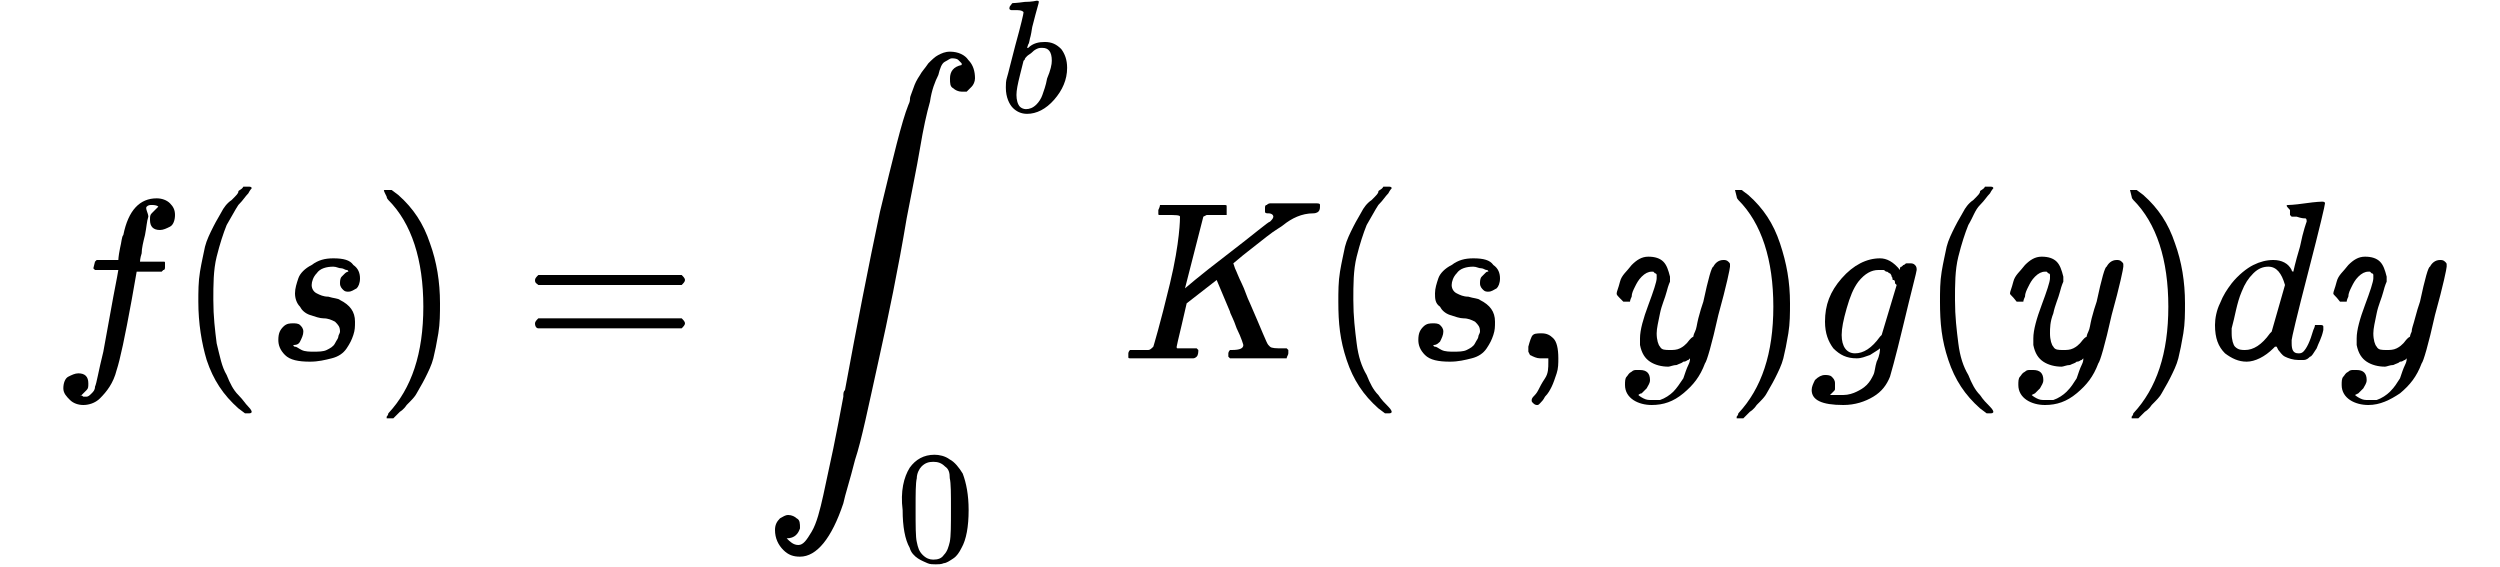
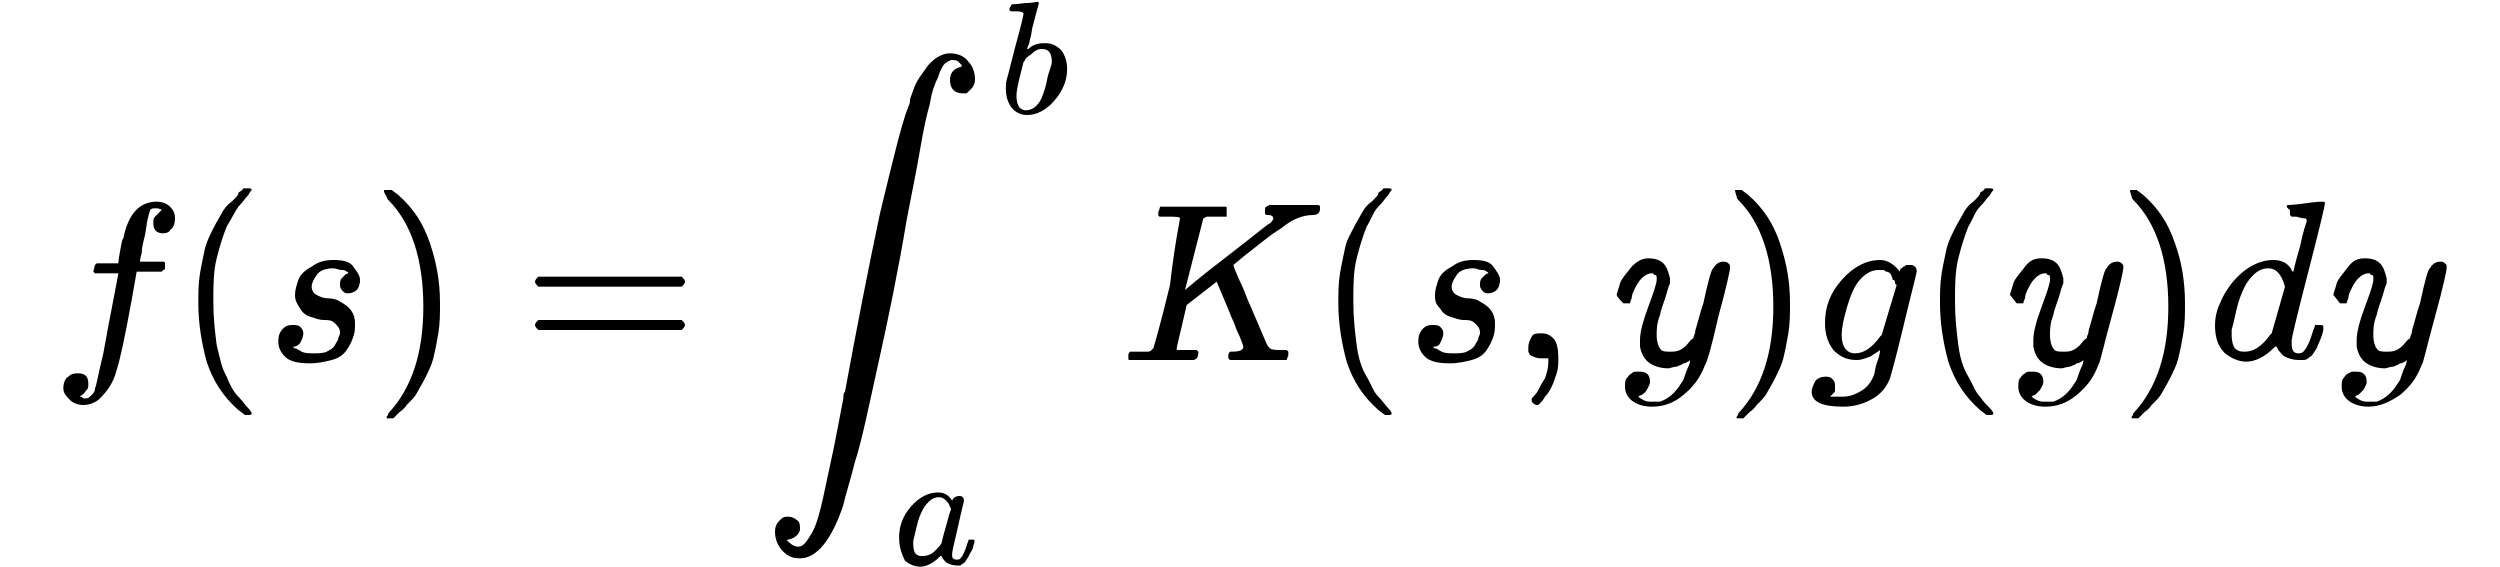
- <svg xmlns="http://www.w3.org/2000/svg" focusable="false" width="300px" version="1.1" viewBox="0 0 150 34">
+ <svg xmlns="http://www.w3.org/2000/svg" enable-background="new 0 0 150 34" focusable="false" version="1.1" viewBox="0 0 150 34" xml:space="preserve">
  <g transform="scale(1,-1)">
-     <path d="m4.8-23.7c0.1 0 0.2-0.1 0.2-0.1h0.2c0.1 0 0.2 0.1 0.3 0.2s0.2 0.2 0.2 0.4c0.1 0.2 0.2 0.9 0.5 2.1l0.6 3.3c0.2 1 0.3 1.6 0.3 1.6h-0.7-0.7l-0.1 0.1 0.1 0.4 0.1 0.1s0.3 0 0.6 0h0.7s0 0.2 0.1 0.7c0.1 0.4 0.1 0.7 0.2 0.8 0.3 1.5 1 2.2 2 2.2 0.3 0 0.6-0.1 0.8-0.3s0.3-0.4 0.3-0.7-0.1-0.6-0.3-0.7-0.4-0.2-0.6-0.2c-0.4 0-0.6 0.2-0.6 0.6 0 0.2 0 0.3 0.1 0.4l0.4 0.4c-0.1 0.1-0.3 0.1-0.4 0.1s-0.2 0-0.3-0.1 0.1-0.4 0.1-0.6c-0.1-0.3-0.1-0.6-0.2-1.1-0.1-0.4-0.2-0.8-0.2-1.1-0.1-0.3-0.1-0.5-0.1-0.5h0.7 0.7c0.1 0 0.1 0 0.1-0.1v-0.2c0-0.1 0-0.2-0.1-0.2l-0.1-0.1s-0.3 0-0.7 0h-0.8l-0.3-1.7c-0.4-2.2-0.7-3.6-0.9-4.2-0.2-0.8-0.6-1.3-1-1.7-0.3-0.3-0.7-0.4-1-0.4s-0.6 0.1-0.8 0.3-0.4 0.4-0.4 0.7 0.1 0.6 0.3 0.7 0.4 0.2 0.6 0.2c0.4 0 0.6-0.2 0.6-0.6 0-0.2 0-0.3-0.1-0.4l-0.3-0.3h-0.1z" />
+     <path d="m4.8-23.8c0.1 0 0.2-0.1 0.2-0.1h0.2c0.1 0 0.2 0.1 0.3 0.2s0.2 0.2 0.2 0.4c0.1 0.2 0.2 0.9 0.5 2.1 0.2 1.1 0.4 2.2 0.6 3.2s0.3 1.6 0.3 1.6h-0.7-0.7l-0.1 0.1 0.1 0.4 0.1 0.1h0.6 0.7s0 0.2 0.1 0.7 0.1 0.7 0.2 0.8c0.3 1.5 1 2.2 2 2.2 0.3 0 0.6-0.1 0.8-0.3s0.3-0.4 0.3-0.7-0.1-0.6-0.3-0.7c0-0.1-0.2-0.2-0.4-0.2-0.4 0-0.6 0.2-0.6 0.6 0 0.2 0 0.3 0.1 0.4l0.4 0.4c-0.1 0.1-0.3 0.1-0.4 0.1s-0.2 0-0.3-0.1c0-0.1-0.1-0.3-0.1-0.4-0.1-0.3-0.1-0.6-0.2-1.1-0.1-0.4-0.2-0.8-0.2-1.1-0.1-0.3-0.1-0.5-0.1-0.5s0.2 0 0.7 0h0.7s0.1 0 0.1-0.1v-0.2c0-0.1 0-0.2-0.1-0.2l-0.1-0.1s-0.3 0-0.7 0h-0.8l-0.3-1.7c-0.4-2.2-0.7-3.6-0.9-4.2-0.2-0.8-0.6-1.3-1-1.7-0.3-0.3-0.7-0.4-1-0.4s-0.6 0.1-0.8 0.3-0.4 0.4-0.4 0.7 0.1 0.6 0.3 0.7c0.2 0.2 0.4 0.2 0.6 0.2 0.4 0 0.6-0.2 0.6-0.6 0-0.2 0-0.3-0.1-0.4s-0.2-0.3-0.3-0.3l-0.1-0.1z" />
    <g transform="translate(550)">
-       <path d="m-538.1-18.1c0 0.6 0 1.2 0.1 1.8s0.2 1 0.3 1.5c0.1 0.4 0.3 0.8 0.5 1.2s0.4 0.7 0.5 0.9 0.3 0.5 0.6 0.7c0.3 0.3 0.4 0.4 0.4 0.5s0.2 0.1 0.3 0.3h0.3c0.1 0 0.2 0 0.2-0.1 0 0-0.1-0.1-0.2-0.3-0.2-0.2-0.3-0.4-0.6-0.7-0.2-0.3-0.4-0.7-0.7-1.2-0.2-0.5-0.4-1.1-0.6-1.9s-0.2-1.7-0.2-2.6c0-1 0.1-1.8 0.2-2.6 0.2-0.8 0.3-1.4 0.6-1.9 0.2-0.5 0.4-0.9 0.7-1.2s0.4-0.5 0.6-0.7 0.2-0.3 0.2-0.3c0-0.1-0.1-0.1-0.2-0.1h-0.2l-0.4 0.3c-0.9 0.8-1.5 1.7-1.9 2.9-0.3 1-0.5 2.2-0.5 3.5z" />
+       <path d="m-538.1-18.2c0 0.6 0 1.2 0.1 1.8s0.2 1 0.3 1.5c0.1 0.4 0.3 0.8 0.5 1.2s0.4 0.7 0.5 0.9 0.3 0.5 0.6 0.7c0.3 0.3 0.4 0.4 0.4 0.5s0.2 0.1 0.3 0.3h0.3c0.1 0 0.2 0 0.2-0.1 0 0-0.1-0.1-0.2-0.3-0.2-0.2-0.3-0.4-0.6-0.7-0.2-0.3-0.4-0.7-0.7-1.2-0.2-0.5-0.4-1.1-0.6-1.9s-0.2-1.7-0.2-2.6c0-1 0.1-1.8 0.2-2.6 0.2-0.8 0.3-1.4 0.6-1.9 0.2-0.5 0.4-0.9 0.7-1.2s0.4-0.5 0.6-0.7 0.2-0.3 0.2-0.3c0-0.1-0.1-0.1-0.2-0.1h-0.2l-0.4 0.3c-0.9 0.8-1.5 1.7-1.9 2.9-0.3 1.1-0.5 2.3-0.5 3.5z" />
    </g>
    <g transform="translate(939)">
-       <path d="m-921.3-17.6c0 0.3 0.1 0.6 0.2 0.9s0.4 0.6 0.8 0.8c0.4 0.3 0.8 0.4 1.3 0.4 0.6 0 1-0.1 1.2-0.4 0.3-0.2 0.4-0.5 0.4-0.8s-0.1-0.5-0.2-0.6c-0.2-0.1-0.3-0.2-0.5-0.2-0.1 0-0.2 0-0.3 0.1s-0.2 0.2-0.2 0.4c0 0.1 0 0.3 0.1 0.4s0.2 0.2 0.2 0.2 0.1 0.1 0.2 0.1c0 0 0 0.1-0.1 0.1s-0.2 0.1-0.3 0.1c-0.2 0-0.3 0.1-0.5 0.1-0.4 0-0.8-0.1-1-0.4-0.2-0.2-0.3-0.5-0.3-0.7s0.1-0.4 0.3-0.5 0.4-0.2 0.7-0.2c0.3-0.1 0.6-0.1 0.7-0.2 0.6-0.3 0.9-0.7 0.9-1.3 0-0.3 0-0.5-0.1-0.8s-0.2-0.5-0.4-0.8-0.5-0.5-0.9-0.6-0.8-0.2-1.3-0.2c-0.7 0-1.2 0.1-1.5 0.4s-0.4 0.6-0.4 0.9c0 0.4 0.1 0.6 0.3 0.8s0.4 0.2 0.6 0.2c0.1 0 0.3 0 0.4-0.1s0.2-0.2 0.2-0.4-0.1-0.4-0.2-0.6-0.3-0.2-0.4-0.2c0 0 0-0.1 0.1-0.1s0.2-0.1 0.4-0.2 0.5-0.1 0.7-0.1c0.3 0 0.6 0 0.8 0.1s0.4 0.2 0.5 0.4 0.2 0.3 0.2 0.4 0.1 0.2 0.1 0.3c0 0.3-0.1 0.4-0.3 0.6-0.2 0.1-0.4 0.2-0.7 0.2-0.2 0-0.5 0.1-0.8 0.2s-0.5 0.3-0.6 0.5c-0.2 0.2-0.3 0.5-0.3 0.8z" />
+       <path d="m-921.3-17.7c0 0.3 0.1 0.6 0.2 0.9s0.4 0.6 0.8 0.8c0.4 0.3 0.8 0.4 1.3 0.4 0.6 0 1-0.1 1.2-0.4s0.4-0.5 0.4-0.8-0.1-0.5-0.2-0.6-0.3-0.2-0.5-0.2c-0.1 0-0.2 0-0.3 0.1s-0.2 0.2-0.2 0.4c0 0.1 0 0.3 0.1 0.4l0.2 0.2s0.1 0.1 0.2 0.1c0 0 0 0.1-0.1 0.1-0.1 0.1-0.2 0.1-0.3 0.1-0.2 0-0.3 0.1-0.5 0.1-0.4 0-0.8-0.1-1-0.4s-0.3-0.5-0.3-0.7 0.1-0.4 0.3-0.5 0.4-0.2 0.7-0.2 0.6-0.1 0.7-0.2c0.6-0.3 0.9-0.7 0.9-1.3 0-0.3 0-0.5-0.1-0.8s-0.2-0.5-0.4-0.8-0.5-0.5-0.9-0.6-0.8-0.2-1.3-0.2c-0.7 0-1.2 0.1-1.5 0.4s-0.4 0.6-0.4 0.9c0 0.4 0.1 0.6 0.3 0.8s0.4 0.2 0.6 0.2c0.1 0 0.3 0 0.4-0.1s0.2-0.2 0.2-0.4-0.1-0.4-0.2-0.6c-0.2-0.2-0.3-0.2-0.4-0.2 0 0 0-0.1 0.1-0.1s0.2-0.1 0.4-0.2 0.5-0.1 0.7-0.1c0.3 0 0.6 0 0.8 0.1s0.4 0.2 0.5 0.4 0.2 0.3 0.2 0.4 0.1 0.2 0.1 0.3c0 0.3-0.1 0.4-0.3 0.6s-0.4 0.2-0.7 0.2c-0.2 0-0.5 0.1-0.8 0.2s-0.5 0.3-0.6 0.5c-0.2 0.3-0.3 0.5-0.3 0.8z" />
    </g>
    <g transform="translate(1408)">
-       <path d="m-1384.9-11.4h0.2 0.2l0.4-0.3c0.9-0.8 1.5-1.7 1.9-2.9 0.4-1.1 0.6-2.3 0.6-3.6 0-0.6 0-1.2-0.1-1.8s-0.2-1.1-0.3-1.5-0.3-0.8-0.5-1.2-0.4-0.7-0.5-0.9-0.3-0.4-0.6-0.7c-0.2-0.3-0.4-0.4-0.4-0.4l-0.4-0.4h-0.2-0.1-0.1v0.1s0.1 0.1 0.1 0.2c1.4 1.5 2.1 3.6 2.1 6.4s-0.7 5-2.1 6.4c-0.1 0.1-0.1 0.2-0.1 0.2-0.2 0.4-0.2 0.4-0.1 0.4z" />
+       <path d="m-1384.9-11.4h0.2 0.2l0.4-0.3c0.9-0.8 1.5-1.7 1.9-2.9s0.6-2.3 0.6-3.6c0-0.6 0-1.2-0.1-1.8s-0.2-1.1-0.3-1.5-0.3-0.8-0.5-1.2-0.4-0.7-0.5-0.9-0.3-0.4-0.6-0.7c-0.2-0.3-0.4-0.4-0.4-0.4l-0.4-0.4h-0.2-0.1-0.1v0.1s0.1 0.1 0.1 0.2c1.4 1.5 2.1 3.6 2.1 6.4s-0.7 5-2.1 6.4c-0.1 0.1-0.1 0.2-0.1 0.2-0.2 0.3-0.2 0.4-0.1 0.4z" />
    </g>
    <g transform="translate(2074.8)">
-       <path d="m-2042.7-16.8c0 0.1 0.1 0.2 0.2 0.3h8.6c0.1-0.1 0.2-0.2 0.2-0.3s-0.1-0.2-0.2-0.3h-4.3-4.3c-0.1 0.1-0.2 0.1-0.2 0.3zm0-2.6c0 0.1 0.1 0.2 0.2 0.3h8.6c0.1-0.1 0.2-0.2 0.2-0.3s-0.1-0.2-0.2-0.3h-8.6c-0.1 0-0.2 0.1-0.2 0.3z" />
+       <path d="m-2042.7-16.9c0 0.1 0.1 0.2 0.2 0.3h8.6c0.1-0.1 0.2-0.2 0.2-0.3s-0.1-0.2-0.2-0.3h-4.3-4.3c-0.1 0.1-0.2 0.2-0.2 0.3zm0-2.6c0 0.1 0.1 0.2 0.2 0.3h8.6c0.1-0.1 0.2-0.2 0.2-0.3s-0.1-0.2-0.2-0.3h-8.6c-0.1 0.1-0.2 0.2-0.2 0.3z" />
    </g>
    <g transform="translate(3130.6)">
      <g transform="translate(0 1)">
-         <path d="m-3083.4-33.3c0.2-0.2 0.4-0.4 0.7-0.4s0.5 0.3 0.8 0.8 0.5 1.3 0.7 2.2 0.4 1.9 0.6 2.8c0.2 1 0.4 2 0.6 3.1 0 0.2 0 0.3 0.1 0.4 0.7 3.8 1.4 7.4 2.1 10.7 0.8 3.3 1.3 5.4 1.7 6.4 0.1 0.2 0.1 0.3 0.1 0.4s0.1 0.3 0.2 0.6 0.2 0.5 0.4 0.8c0.1 0.2 0.3 0.4 0.5 0.7 0.2 0.2 0.4 0.4 0.6 0.5s0.4 0.2 0.7 0.2c0.5 0 0.9-0.2 1.1-0.5 0.3-0.3 0.4-0.7 0.4-1.1 0-0.2-0.1-0.4-0.2-0.5s-0.2-0.2-0.3-0.3h-0.3c-0.2 0-0.4 0.1-0.5 0.2-0.2 0.1-0.2 0.3-0.2 0.6 0 0.4 0.2 0.7 0.7 0.8v0.1l-0.2 0.2c-0.1 0.1-0.3 0.1-0.4 0.1s-0.2-0.1-0.4-0.2-0.3-0.4-0.4-0.8c-0.2-0.4-0.4-0.9-0.5-1.6-0.2-0.7-0.4-1.6-0.6-2.8s-0.5-2.6-0.8-4.2c-0.5-3-1.1-5.9-1.7-8.6s-1-4.7-1.4-5.9c-0.3-1.2-0.6-2.1-0.7-2.6-0.7-2.1-1.6-3.2-2.6-3.2-0.4 0-0.7 0.1-1 0.4s-0.5 0.7-0.5 1.2c0 0.3 0.1 0.5 0.3 0.7 0.2 0.1 0.3 0.2 0.5 0.2s0.4-0.1 0.5-0.2c0.2-0.1 0.2-0.3 0.2-0.6-0.1-0.3-0.3-0.6-0.8-0.6z" />
+         <path d="m-3083.4-33.4c0.2-0.2 0.4-0.4 0.7-0.4s0.5 0.3 0.8 0.8 0.5 1.3 0.7 2.2 0.4 1.9 0.6 2.8c0.2 1 0.4 2 0.6 3.1 0 0.2 0 0.3 0.1 0.4 0.7 3.8 1.4 7.4 2.1 10.7 0.8 3.3 1.3 5.4 1.7 6.4 0.1 0.2 0.1 0.3 0.1 0.4s0.1 0.3 0.2 0.6 0.2 0.5 0.4 0.8 0.3 0.4 0.5 0.7c0.2 0.2 0.4 0.4 0.6 0.5s0.4 0.2 0.7 0.2c0.5 0 0.9-0.2 1.1-0.5 0.3-0.3 0.4-0.7 0.4-1.1 0-0.2-0.1-0.4-0.2-0.5s-0.2-0.2-0.3-0.3h-0.3c-0.2 0-0.4 0.1-0.5 0.2s-0.2 0.3-0.2 0.6c0 0.4 0.2 0.7 0.7 0.8v0.1l-0.2 0.2c-0.1 0.1-0.3 0.1-0.4 0.1s-0.2-0.1-0.4-0.2c-0.1-0.1-0.3-0.4-0.4-0.8-0.2-0.4-0.4-0.9-0.5-1.6-0.2-0.7-0.4-1.6-0.6-2.8s-0.5-2.6-0.8-4.2c-0.5-3-1.1-5.9-1.7-8.6s-1-4.7-1.4-5.9c-0.3-1.2-0.6-2.1-0.7-2.6-0.7-2.1-1.6-3.2-2.6-3.2-0.4 0-0.7 0.1-1 0.4s-0.5 0.7-0.5 1.2c0 0.3 0.1 0.5 0.3 0.7s0.3 0.2 0.5 0.2 0.4-0.1 0.5-0.2c0.2-0.1 0.2-0.3 0.2-0.6-0.1-0.3-0.3-0.5-0.8-0.6z" />
      </g>
      <g transform="translate(1046.4 1088.1) scale(.707)">
-         <path d="m-5822.4-1539.8c0 0.1 0 0.2 0.1 0.3s0.1 0.2 0.2 0.2c0 0 0.3 0 1 0.1 0.6 0 1 0.1 1 0.1 0.1 0 0.2 0 0.2-0.1s-0.2-0.7-0.5-1.9c-0.1-0.3-0.1-0.6-0.2-1-0.1-0.3-0.1-0.6-0.2-0.7l-0.1-0.3h0.1c0.4 0.4 0.9 0.5 1.4 0.5 0.6 0 1-0.2 1.4-0.6 0.3-0.4 0.5-0.9 0.5-1.6 0-1-0.4-1.9-1.1-2.7s-1.5-1.2-2.3-1.2c-0.5 0-0.9 0.2-1.2 0.5s-0.6 0.9-0.6 1.7v0.1c0 0.2 0 0.5 0.1 0.8s0.3 1.2 0.7 2.7c0.5 1.8 0.7 2.7 0.7 2.8s-0.2 0.2-0.5 0.2h-0.1-0.1-0.2c-0.2 0-0.2 0-0.3 0.1v0zm3.6-4.4c0 0.8-0.3 1.1-0.8 1.1-0.2 0-0.3 0-0.5-0.1s-0.3-0.2-0.4-0.3-0.3-0.2-0.4-0.3-0.2-0.2-0.2-0.3l-0.1-0.1-0.3-1.2c-0.2-0.8-0.3-1.3-0.3-1.7s0.1-0.8 0.3-1c0.1-0.1 0.3-0.2 0.5-0.2 0.3 0 0.6 0.1 0.9 0.4 0.2 0.2 0.4 0.5 0.5 0.8s0.3 0.8 0.4 1.4c0.3 0.7 0.4 1.2 0.4 1.5z" />
+         <path d="m-5822.4-1539.9c0 0.1 0 0.2 0.1 0.3 0 0.1 0.1 0.2 0.2 0.2 0 0 0.3 0 1 0.1 0.6 0 1 0.1 1 0.1 0.1 0 0.2 0 0.2-0.1s-0.2-0.7-0.5-1.9c-0.1-0.3-0.1-0.6-0.2-1-0.1-0.3-0.1-0.6-0.2-0.7l-0.1-0.3h0.1c0.4 0.4 0.9 0.5 1.4 0.5 0.6 0 1-0.2 1.4-0.6 0.3-0.4 0.5-0.9 0.5-1.6 0-1-0.4-1.9-1.1-2.7s-1.5-1.2-2.3-1.2c-0.5 0-0.9 0.2-1.2 0.5s-0.6 0.9-0.6 1.7v0.1c0 0.2 0 0.5 0.1 0.8s0.3 1.2 0.7 2.7c0.5 1.8 0.7 2.7 0.7 2.8s-0.2 0.2-0.5 0.2h-0.1-0.1-0.2c-0.2 0-0.2 0-0.3 0.1v0zm3.6-4.4c0 0.8-0.3 1.1-0.8 1.1-0.2 0-0.3 0-0.5-0.1s-0.3-0.2-0.4-0.3-0.3-0.2-0.4-0.3-0.2-0.2-0.2-0.3l-0.1-0.1-0.3-1.2c-0.2-0.8-0.3-1.3-0.3-1.7s0.1-0.8 0.3-1c0.1-0.1 0.3-0.2 0.5-0.2 0.3 0 0.6 0.1 0.9 0.4 0.2 0.2 0.4 0.5 0.5 0.8s0.3 0.8 0.4 1.4 0.4 1.2 0.4 1.5z" />
      </g>
      <g transform="translate(589 -896.4) scale(.707)">
-         <path d="m-5183.9 1228.2c0.5 0.7 1.2 1.1 2.1 1.1 0.4 0 0.9-0.1 1.3-0.4 0.4-0.2 0.8-0.7 1.1-1.2 0.3-0.8 0.5-1.8 0.5-3.1 0-1.4-0.2-2.5-0.6-3.2-0.2-0.4-0.4-0.7-0.7-0.9s-0.6-0.4-0.8-0.4c-0.2-0.1-0.5-0.1-0.7-0.1s-0.5 0-0.7 0.1-0.5 0.2-0.8 0.4-0.6 0.5-0.7 0.9c-0.4 0.7-0.6 1.8-0.6 3.2-0.2 1.6 0.1 2.8 0.6 3.6zm3 0.1c-0.3 0.3-0.6 0.4-1 0.4s-0.7-0.1-1-0.4c-0.2-0.2-0.4-0.6-0.4-1-0.1-0.4-0.1-1.3-0.1-2.6 0-1.4 0-2.4 0.1-2.8 0.1-0.5 0.2-0.8 0.5-1.1s0.6-0.4 0.9-0.4c0.4 0 0.7 0.1 0.9 0.4 0.3 0.3 0.4 0.7 0.5 1.1 0.1 0.5 0.1 1.4 0.1 2.8 0 1.3 0 2.2-0.1 2.6 0 0.5-0.1 0.8-0.4 1z" />
+         <path d="m-5184.8 1222.3c0 0.9 0.3 1.8 1 2.6s1.5 1.2 2.3 1.2c0.5 0 0.9-0.2 1.2-0.7 0.1 0.3 0.4 0.4 0.6 0.4 0.1 0 0.2 0 0.3-0.1s0.1-0.2 0.1-0.3-0.2-0.8-0.5-2.2c-0.3-1.3-0.5-2.1-0.5-2.3s0-0.4 0.1-0.4c0.1-0.1 0.2-0.1 0.3-0.1s0.2 0 0.3 0.1c0.2 0.2 0.4 0.6 0.6 1.3 0.1 0.2 0.1 0.3 0.1 0.3h0.1 0.1c0.2 0 0.3 0 0.3-0.1s0-0.2-0.1-0.4c0-0.2-0.1-0.4-0.3-0.7-0.1-0.3-0.3-0.5-0.4-0.7-0.1-0.1-0.3-0.2-0.4-0.3h-0.3c-0.3 0-0.6 0.1-0.8 0.2s-0.3 0.3-0.4 0.4l-0.1 0.2h-0.1l-0.1-0.1c-0.5-0.5-1.1-0.8-1.6-0.8s-0.9 0.2-1.3 0.5c-0.3 0.6-0.5 1.2-0.5 2zm4.4 2.3c0 0.1 0 0.2-0.1 0.3 0 0.1-0.1 0.3-0.3 0.5s-0.4 0.3-0.6 0.3c-0.3 0-0.6-0.1-0.9-0.4s-0.5-0.6-0.7-1.1c-0.3-0.7-0.4-1.5-0.6-2.2v-0.1s0-0.1 0-0.2c0-0.4 0.1-0.7 0.2-0.8 0.2-0.2 0.4-0.2 0.6-0.2 0.3 0 0.7 0.1 1 0.4s0.5 0.5 0.6 0.7c0 0 0.1 0.5 0.4 1.5 0.2 0.7 0.3 1.2 0.4 1.3z" />
      </g>
    </g>
    <g transform="translate(4697)">
-       <path d="m-4626.2-13c0 0.1-0.3 0.1-0.8 0.1h-0.4c-0.1 0-0.1 0-0.1 0.1v0.2c0.1 0.2 0.1 0.3 0.1 0.3h0.1 0.1 1.8 0.9 0.6 0.3c0.2 0 0.2 0 0.2-0.1v-0.2-0.1-0.1-0.1h-0.1-0.1-0.1-0.2-0.7s-0.2-0.1-0.2-0.1l-1.1-4.3s0.8 0.7 2.5 2 2.5 2 2.6 2c0.1 0.1 0.2 0.2 0.2 0.3s-0.1 0.2-0.3 0.2c-0.1 0-0.2 0-0.2 0.1v0.2c0 0.1 0 0.2 0.1 0.2 0 0 0.1 0.1 0.2 0.1h0.5 1.1 0.7 0.4c0.2 0 0.3 0 0.3-0.1 0-0.2 0-0.3-0.1-0.4 0 0-0.1-0.1-0.3-0.1-0.7 0-1.3-0.3-1.8-0.7-0.1-0.1-0.5-0.3-1-0.7s-0.9-0.7-1.4-1.1l-0.6-0.5 0.1-0.3c0.1-0.2 0.2-0.5 0.4-0.9s0.3-0.8 0.5-1.2c0.7-1.6 1-2.4 1.1-2.5l0.1-0.1c0.1-0.1 0.4-0.1 0.7-0.1h0.3l0.1-0.1s0-0.1 0-0.2-0.1-0.2-0.1-0.3h-0.1-1.3-1.9-0.1l-0.1 0.1v0.2c0 0.1 0.1 0.2 0.1 0.2s0.1 0 0.1 0c0.5 0 0.7 0.1 0.7 0.3 0 0-0.1 0.4-0.4 1-0.2 0.6-0.4 0.9-0.4 1l-0.8 1.9-1.8-1.4-0.3-1.3c-0.2-0.8-0.3-1.3-0.3-1.3 0-0.1 0-0.1 0.1-0.1h0.7 0.4l0.1-0.1c0-0.1 0-0.3-0.1-0.4 0 0-0.1-0.1-0.2-0.1h-0.5s-0.8 0-1.4 0h-1.3-0.5c-0.2 0-0.2 0-0.2 0.1v0.2c0 0.1 0.1 0.2 0.1 0.2h0.3 0.8c0.1 0 0.2 0.1 0.3 0.2 0 0 0.4 1.3 1 3.8s0.6 3.9 0.6 4z" />
+       <path d="m-4626.2-13.1c0 0.1-0.3 0.1-0.8 0.1h-0.4s-0.1 0-0.1 0.1v0.2c0.1 0.2 0.1 0.3 0.1 0.3h0.1 0.1 1.8 0.9 0.6 0.3c0.2 0 0.2 0 0.2-0.1v-0.2-0.1s0-0.1 0-0.1v-0.1h-0.1s0 0-0.1 0-0.1 0-0.1 0h-0.2-0.7s-0.2-0.1-0.2-0.1l-1.1-4.3s0.8 0.7 2.5 2 2.5 2 2.6 2c0.1 0.1 0.2 0.2 0.2 0.3s-0.1 0.2-0.3 0.2c-0.1 0-0.2 0-0.2 0.1v0.2c0 0.1 0 0.2 0.1 0.2 0 0 0.1 0.1 0.2 0.1h0.5s0.6 0 1.1 0h0.7 0.4c0.2 0 0.3 0 0.3-0.1 0-0.2 0-0.3-0.1-0.4 0 0-0.1-0.1-0.3-0.1-0.7 0-1.3-0.3-1.8-0.7-0.1-0.1-0.5-0.3-1-0.7s-0.9-0.7-1.4-1.1l-0.6-0.5 0.1-0.3c0.1-0.2 0.2-0.5 0.4-0.9s0.3-0.8 0.5-1.2c0.7-1.6 1-2.4 1.1-2.5l0.1-0.1c0.1-0.1 0.4-0.1 0.7-0.1h0.3l0.1-0.1s0-0.1 0-0.2-0.1-0.2-0.1-0.3h-0.1-1.3-1.9-0.1l-0.1 0.1v0.2c0 0.1 0.1 0.2 0.1 0.2s0.1 0 0.1 0c0.5 0 0.7 0.1 0.7 0.3 0 0-0.1 0.4-0.4 1-0.2 0.6-0.4 0.9-0.4 1l-0.8 1.9-1.8-1.4-0.3-1.3c-0.2-0.8-0.3-1.3-0.3-1.3 0-0.1 0-0.1 0.1-0.1h0.7 0.4l0.1-0.1c0-0.1 0-0.3-0.1-0.4 0 0-0.1-0.1-0.2-0.1h-0.5-1.4-1.3-0.5c-0.2 0-0.2 0-0.2 0.1v0.2c0 0.1 0.1 0.2 0.1 0.2h0.3 0.8c0.1 0 0.2 0.1 0.3 0.2 0 0 0.4 1.3 1 3.8 0.3 2.6 0.6 3.9 0.6 4z" />
    </g>
    <g transform="translate(5586)">
-       <path d="m-5505.7-18.1c0 0.6 0 1.2 0.1 1.8s0.2 1 0.3 1.5c0.1 0.4 0.3 0.8 0.5 1.2s0.4 0.7 0.5 0.9 0.3 0.5 0.6 0.7c0.3 0.3 0.4 0.4 0.4 0.5s0.2 0.1 0.3 0.3h0.3c0.1 0 0.2 0 0.2-0.1 0 0-0.1-0.1-0.2-0.3-0.2-0.2-0.3-0.4-0.6-0.7-0.2-0.3-0.4-0.7-0.7-1.2-0.2-0.5-0.4-1.1-0.6-1.9s-0.2-1.7-0.2-2.6c0-1 0.1-1.8 0.2-2.6s0.3-1.4 0.6-1.9c0.2-0.5 0.4-0.9 0.7-1.2 0.2-0.3 0.4-0.5 0.6-0.7s0.2-0.3 0.2-0.3c0-0.1-0.1-0.1-0.2-0.1h-0.2l-0.4 0.3c-0.9 0.8-1.5 1.7-1.9 2.9s-0.5 2.2-0.5 3.5z" />
+       <path d="m-5505.7-18.2c0 0.6 0 1.2 0.1 1.8s0.2 1 0.3 1.5 0.3 0.8 0.5 1.2 0.4 0.7 0.5 0.9 0.3 0.5 0.6 0.7c0.3 0.3 0.4 0.4 0.4 0.5s0.2 0.1 0.3 0.3h0.3c0.1 0 0.2 0 0.2-0.1 0 0-0.1-0.1-0.2-0.3-0.2-0.2-0.3-0.4-0.6-0.7s-0.4-0.7-0.7-1.2c-0.2-0.5-0.4-1.1-0.6-1.9s-0.2-1.7-0.2-2.6c0-1 0.1-1.8 0.2-2.6s0.3-1.4 0.6-1.9 0.4-0.9 0.7-1.2 0.4-0.5 0.6-0.7 0.2-0.3 0.2-0.3c0-0.1-0.1-0.1-0.2-0.1h-0.2l-0.4 0.3c-0.9 0.8-1.5 1.7-1.9 2.9-0.3 1.1-0.5 2.3-0.5 3.5z" />
    </g>
    <g transform="translate(5975)">
-       <path d="m-5888.9-17.6c0 0.3 0.1 0.6 0.2 0.9s0.4 0.6 0.8 0.8c0.4 0.3 0.8 0.4 1.3 0.4 0.6 0 1-0.1 1.2-0.4 0.3-0.2 0.4-0.5 0.4-0.8s-0.1-0.5-0.2-0.6c-0.2-0.1-0.3-0.2-0.5-0.2-0.1 0-0.2 0-0.3 0.1s-0.2 0.2-0.2 0.4c0 0.1 0 0.3 0.1 0.4l0.2 0.2c0.1 0.1 0.1 0.1 0.2 0.1 0 0 0 0.1-0.1 0.1s-0.2 0.1-0.3 0.1c-0.2 0-0.3 0.1-0.5 0.1-0.4 0-0.8-0.1-1-0.4-0.2-0.2-0.3-0.5-0.3-0.7s0.1-0.4 0.3-0.5 0.4-0.2 0.7-0.2c0.3-0.1 0.6-0.1 0.7-0.2 0.6-0.3 0.9-0.7 0.9-1.3 0-0.3 0-0.5-0.1-0.8s-0.2-0.5-0.4-0.8-0.5-0.5-0.9-0.6-0.8-0.2-1.3-0.2c-0.7 0-1.2 0.1-1.5 0.4s-0.4 0.6-0.4 0.9c0 0.4 0.1 0.6 0.3 0.8s0.4 0.2 0.6 0.2c0.1 0 0.3 0 0.4-0.1s0.2-0.2 0.2-0.4-0.1-0.4-0.2-0.6c-0.2-0.2-0.3-0.2-0.4-0.2 0 0 0-0.1 0.1-0.1s0.2-0.1 0.4-0.2 0.5-0.1 0.7-0.1c0.3 0 0.6 0 0.8 0.1s0.4 0.2 0.5 0.4 0.2 0.3 0.2 0.4 0.1 0.2 0.1 0.3c0 0.3-0.1 0.4-0.3 0.6-0.2 0.1-0.4 0.2-0.7 0.2-0.2 0-0.5 0.1-0.8 0.2s-0.5 0.3-0.6 0.5c-0.3 0.2-0.3 0.5-0.3 0.8z" />
+       <path d="m-5888.9-17.7c0 0.3 0.1 0.6 0.2 0.9s0.4 0.6 0.8 0.8c0.4 0.3 0.8 0.4 1.3 0.4 0.6 0 1-0.1 1.2-0.4s0.4-0.5 0.4-0.8-0.1-0.5-0.2-0.6-0.3-0.2-0.5-0.2c-0.1 0-0.2 0-0.3 0.1s-0.2 0.2-0.2 0.4c0 0.1 0 0.3 0.1 0.4l0.2 0.2s0.1 0.1 0.2 0.1c0 0 0 0.1-0.1 0.1-0.1 0.1-0.2 0.1-0.3 0.1-0.2 0-0.3 0.1-0.5 0.1-0.4 0-0.8-0.1-1-0.4s-0.3-0.5-0.3-0.7 0.1-0.4 0.3-0.5 0.4-0.2 0.7-0.2 0.6-0.1 0.7-0.2c0.6-0.3 0.9-0.7 0.9-1.3 0-0.3 0-0.5-0.1-0.8s-0.2-0.5-0.4-0.8-0.5-0.5-0.9-0.6-0.8-0.2-1.3-0.2c-0.7 0-1.2 0.1-1.5 0.4s-0.4 0.6-0.4 0.9c0 0.4 0.1 0.6 0.3 0.8s0.4 0.2 0.6 0.2c0.1 0 0.3 0 0.4-0.1s0.2-0.2 0.2-0.4-0.1-0.4-0.2-0.6-0.3-0.2-0.4-0.2c0 0 0-0.1 0.1-0.1s0.2-0.1 0.4-0.2 0.5-0.1 0.7-0.1c0.3 0 0.6 0 0.8 0.1s0.4 0.2 0.5 0.4 0.2 0.3 0.2 0.4 0.1 0.2 0.1 0.3c0 0.3-0.1 0.4-0.3 0.6s-0.4 0.2-0.7 0.2c-0.2 0-0.5 0.1-0.8 0.2s-0.5 0.3-0.6 0.5c-0.3 0.3-0.3 0.5-0.3 0.8z" />
    </g>
    <g transform="translate(6444)">
-       <path d="m-6352.3-21.1v0.3s0.1 0.4 0.2 0.6 0.3 0.2 0.6 0.2 0.5-0.1 0.7-0.3 0.3-0.6 0.3-1.2c0-0.3 0-0.6-0.1-0.9s-0.2-0.6-0.3-0.8-0.2-0.4-0.4-0.6c-0.1-0.2-0.2-0.3-0.3-0.4s-0.1-0.1-0.2-0.1c0 0-0.1 0-0.2 0.1s-0.1 0.1-0.1 0.2c0 0 0 0.1 0.1 0.2s0.2 0.2 0.3 0.4 0.2 0.4 0.4 0.7 0.2 0.6 0.2 1v0.2h-0.1-0.1-0.1s-0.1 0-0.2 0c-0.2 0-0.4 0.1-0.6 0.2l-0.1 0.2z" />
+       <path d="m-6352.3-21.1v0.3c0 0.2 0.1 0.4 0.2 0.6s0.3 0.2 0.6 0.2 0.5-0.1 0.7-0.3 0.3-0.6 0.3-1.2c0-0.3 0-0.6-0.1-0.9s-0.2-0.6-0.3-0.8-0.2-0.4-0.4-0.6c-0.1-0.2-0.2-0.3-0.3-0.4s-0.1-0.1-0.2-0.1c0 0-0.1 0-0.2 0.1s-0.1 0.1-0.1 0.2 0 0.1 0.1 0.2 0.2 0.2 0.3 0.4 0.2 0.4 0.4 0.7c0.1 0.3 0.2 0.6 0.2 1v0.2h-0.1-0.1-0.1s-0.1 0-0.2 0c-0.2 0-0.4 0.1-0.6 0.2l-0.1 0.2z" />
    </g>
    <g transform="translate(6888.6)">
-       <path d="m-6791.6-17.6c0 0.1 0.1 0.3 0.2 0.7s0.4 0.6 0.7 1c0.3 0.3 0.6 0.5 1 0.5s0.7-0.1 0.9-0.3 0.3-0.5 0.4-0.9v-0.3s-0.1-0.2-0.2-0.6-0.3-0.8-0.4-1.3-0.2-0.9-0.2-1.2c0-0.4 0.1-0.7 0.2-0.8 0.1-0.2 0.3-0.2 0.6-0.2 0.2 0 0.4 0 0.6 0.1s0.3 0.2 0.4 0.3 0.2 0.3 0.4 0.4c0 0 0 0.1 0.1 0.3s0.1 0.4 0.2 0.8 0.2 0.7 0.3 1c0.3 1.4 0.5 2.1 0.6 2.1 0.1 0.2 0.3 0.4 0.6 0.4 0.1 0 0.2 0 0.3-0.1s0.1-0.1 0.1-0.2v-0.1c0-0.1-0.2-1.1-0.7-2.9-0.4-1.8-0.7-2.8-0.8-2.9-0.3-0.8-0.7-1.3-1.3-1.8s-1.2-0.7-1.9-0.7c-0.4 0-0.8 0.1-1.1 0.3s-0.5 0.5-0.5 0.9c0 0.2 0 0.4 0.1 0.5s0.1 0.2 0.3 0.3c0.1 0.1 0.2 0.1 0.3 0.1h0.2c0.4 0 0.6-0.2 0.6-0.6 0-0.2-0.1-0.3-0.2-0.5l-0.3-0.3c-0.1 0-0.2-0.1-0.2-0.1s0.1-0.1 0.3-0.2 0.3-0.1 0.5-0.1h0.1 0.4c0.3 0.1 0.6 0.3 0.8 0.5s0.4 0.5 0.6 0.8c0.1 0.3 0.2 0.6 0.3 0.8s0.1 0.3 0.1 0.4l-0.1-0.1c-0.1 0-0.1-0.1-0.3-0.1-0.1-0.1-0.2-0.1-0.4-0.2-0.2 0-0.4-0.1-0.5-0.1-0.4 0-0.8 0.1-1.1 0.3s-0.5 0.5-0.6 1v0.4c0 0.5 0.2 1.2 0.5 2s0.5 1.4 0.5 1.6v0.2s0 0.1-0.1 0.1l-0.1 0.1h-0.1c-0.2 0-0.4-0.1-0.6-0.3s-0.3-0.4-0.4-0.6-0.2-0.4-0.2-0.6c-0.1-0.2-0.1-0.3-0.1-0.3s-0.1 0-0.2 0h-0.2c-0.4 0.4-0.4 0.4-0.4 0.5z" />
+       <path d="m-6791.6-17.7c0 0.1 0.1 0.3 0.2 0.7 0.1 0.3 0.4 0.6 0.7 1 0.3 0.3 0.6 0.5 1 0.5s0.7-0.1 0.9-0.3 0.3-0.5 0.4-0.9v-0.3s-0.1-0.2-0.2-0.6-0.3-0.8-0.4-1.3c-0.2-0.5-0.2-0.9-0.2-1.2 0-0.4 0.1-0.7 0.2-0.8 0.1-0.2 0.3-0.2 0.6-0.2 0.2 0 0.4 0 0.6 0.1s0.3 0.2 0.4 0.3 0.2 0.3 0.4 0.4c0 0 0 0.1 0.1 0.3 0 0.2 0.1 0.4 0.2 0.8s0.2 0.7 0.3 1c0.3 1.4 0.5 2.1 0.6 2.1 0.1 0.2 0.3 0.4 0.6 0.4 0.1 0 0.2 0 0.3-0.1s0.1-0.1 0.1-0.2v-0.1c0-0.1-0.2-1.1-0.7-2.9-0.4-1.8-0.7-2.8-0.8-2.9-0.3-0.8-0.7-1.3-1.3-1.8s-1.2-0.7-1.9-0.7c-0.4 0-0.8 0.1-1.1 0.3s-0.5 0.5-0.5 0.9c0 0.2 0 0.4 0.1 0.5s0.1 0.2 0.3 0.3c0.1 0.1 0.2 0.1 0.3 0.1h0.2c0.4 0 0.6-0.2 0.6-0.6 0-0.2-0.1-0.3-0.2-0.5s-0.2-0.2-0.3-0.3c-0.1 0-0.2-0.1-0.2-0.1s0.1-0.1 0.3-0.2 0.3-0.1 0.5-0.1h0.1 0.4c0.3 0.1 0.6 0.3 0.8 0.5 0.3 0.3 0.4 0.5 0.6 0.8 0.1 0.3 0.2 0.6 0.3 0.8s0.1 0.3 0.1 0.4l-0.1-0.1c-0.1 0-0.1-0.1-0.3-0.1-0.1-0.1-0.2-0.1-0.4-0.2-0.2 0-0.4-0.1-0.5-0.1-0.4 0-0.8 0.1-1.1 0.3s-0.5 0.5-0.6 1v0.4c0 0.5 0.2 1.2 0.5 2s0.5 1.4 0.5 1.6v0.2s0 0.1-0.1 0.1-0.1 0.1-0.1 0.1h-0.1c-0.2 0-0.4-0.1-0.6-0.3s-0.3-0.4-0.4-0.6-0.2-0.4-0.2-0.6c-0.1-0.2-0.1-0.3-0.1-0.3h-0.2-0.2c-0.4 0.4-0.4 0.5-0.4 0.5z" />
    </g>
    <g transform="translate(7378.6)">
-       <path d="m-7274.5-11.4h0.2 0.2l0.4-0.3c0.9-0.8 1.5-1.7 1.9-2.9s0.6-2.3 0.6-3.6c0-0.6 0-1.2-0.1-1.8s-0.2-1.1-0.3-1.5-0.3-0.8-0.5-1.2-0.4-0.7-0.5-0.9-0.3-0.4-0.6-0.7c-0.2-0.3-0.4-0.4-0.4-0.4l-0.4-0.4h-0.2-0.1-0.1s0 0.1 0 0.1 0.1 0.1 0.1 0.2c1.4 1.5 2.1 3.6 2.1 6.4s-0.7 5-2.1 6.4c-0.1 0.1-0.1 0.2-0.1 0.2l-0.1 0.4z" />
+       <path d="m-7274.5-11.4h0.2 0.2l0.4-0.3c0.9-0.8 1.5-1.7 1.9-2.9s0.6-2.3 0.6-3.6c0-0.6 0-1.2-0.1-1.8s-0.2-1.1-0.3-1.5-0.3-0.8-0.5-1.2-0.4-0.7-0.5-0.9-0.3-0.4-0.6-0.7c-0.2-0.3-0.4-0.4-0.4-0.4l-0.4-0.4h-0.2-0.1-0.1v0.1s0.1 0.1 0.1 0.2c1.4 1.5 2.1 3.6 2.1 6.4s-0.7 5-2.1 6.4c-0.1 0.1-0.1 0.2-0.1 0.2-0.1 0.3-0.1 0.4-0.1 0.4z" />
    </g>
    <g transform="translate(7767.6)">
-       <path d="m-7654.8-20.9c-0.1-0.1-0.3-0.2-0.6-0.4-0.3-0.1-0.5-0.2-0.8-0.2-0.6 0-1 0.2-1.4 0.6-0.3 0.4-0.5 0.9-0.5 1.6 0 1 0.3 1.8 1 2.6s1.5 1.2 2.3 1.2c0.4 0 0.8-0.2 1.2-0.7v0.1s0 0.1 0.1 0.1l0.1 0.1c0.1 0 0.1 0.1 0.2 0.1s0.1 0 0.2 0 0.2 0 0.3-0.1 0.1-0.2 0.1-0.3-0.3-1.2-0.8-3.3-0.8-3.1-0.8-3.1c-0.2-0.5-0.5-0.9-1-1.2s-1.1-0.5-1.8-0.5c-1.3 0-1.9 0.3-1.9 0.9 0 0.2 0.1 0.4 0.2 0.6 0.2 0.2 0.4 0.3 0.6 0.3 0.1 0 0.3 0 0.4-0.1s0.2-0.2 0.2-0.4v-0.3c0-0.1 0-0.1-0.1-0.2s-0.1-0.1-0.1-0.1l-0.1-0.1h0.8c0.3 0 0.6 0.1 0.8 0.2s0.4 0.2 0.6 0.4 0.3 0.4 0.4 0.6 0.1 0.5 0.2 0.8c0.2 0.4 0.2 0.7 0.2 0.8zm1 3.8-0.1 0.1c0 0.1 0 0.2-0.1 0.2s0 0.1-0.1 0.2c0 0.1-0.1 0.2-0.1 0.2-0.1 0-0.1 0.1-0.2 0.1s-0.1 0.1-0.2 0.1h-0.3c-0.4 0-0.8-0.2-1.2-0.7-0.3-0.4-0.5-0.9-0.7-1.6s-0.3-1.2-0.3-1.6c0-0.7 0.3-1.1 0.8-1.1s1 0.3 1.5 1l0.1 0.1 0.9 3z" />
+       <path d="m-7654.8-21c-0.1-0.1-0.3-0.2-0.6-0.4-0.3-0.1-0.5-0.2-0.8-0.2-0.6 0-1 0.2-1.4 0.6-0.3 0.4-0.5 0.9-0.5 1.6 0 1 0.3 1.8 1 2.6s1.5 1.2 2.3 1.2c0.4 0 0.8-0.2 1.2-0.7v0.1s0 0.1 0.1 0.1l0.1 0.1c0.1 0 0.1 0.1 0.2 0.1s0.1 0 0.2 0 0.2 0 0.3-0.1 0.1-0.2 0.1-0.3-0.3-1.2-0.8-3.3-0.8-3.1-0.8-3.1c-0.2-0.5-0.5-0.9-1-1.2s-1.1-0.5-1.8-0.5c-1.3 0-1.9 0.3-1.9 0.9 0 0.2 0.1 0.4 0.2 0.6s0.4 0.3 0.6 0.3c0.1 0 0.3 0 0.4-0.1s0.2-0.2 0.2-0.4v-0.3c0-0.1 0-0.1-0.1-0.2l-0.1-0.1s-0.1-0.1-0.1-0.1h0.8c0.3 0 0.6 0.1 0.8 0.2s0.4 0.2 0.6 0.4 0.3 0.4 0.4 0.6 0.1 0.5 0.2 0.8c0.2 0.5 0.2 0.7 0.2 0.8zm1 3.9-0.1 0.1c0 0.1 0 0.2-0.1 0.2s0 0.1-0.1 0.2c0 0.1-0.1 0.2-0.1 0.2s-0.1 0.1-0.2 0.1-0.1 0.1-0.2 0.1h-0.3c-0.4 0-0.8-0.2-1.2-0.7-0.3-0.4-0.5-0.9-0.7-1.6s-0.3-1.2-0.3-1.6c0-0.7 0.3-1.1 0.8-1.1s1 0.3 1.5 1l0.1 0.1 0.9 3z" />
    </g>
    <g transform="translate(8244.6)">
-       <path d="m-8128.2-18.1c0 0.6 0 1.2 0.1 1.8s0.2 1 0.3 1.5c0.1 0.4 0.3 0.8 0.5 1.2s0.4 0.7 0.5 0.9 0.3 0.5 0.6 0.7c0.3 0.3 0.4 0.4 0.4 0.5s0.2 0.1 0.3 0.3h0.3c0.1 0 0.2 0 0.2-0.1 0 0-0.1-0.1-0.2-0.3-0.2-0.2-0.3-0.4-0.6-0.7s-0.4-0.7-0.7-1.2c-0.2-0.5-0.4-1.1-0.6-1.9s-0.2-1.7-0.2-2.6c0-1 0.1-1.8 0.2-2.6s0.3-1.4 0.6-1.9c0.2-0.5 0.4-0.9 0.7-1.2 0.2-0.3 0.4-0.5 0.6-0.7s0.2-0.3 0.2-0.3c0-0.1-0.1-0.1-0.2-0.1h-0.2l-0.4 0.3c-0.9 0.8-1.5 1.7-1.9 2.9s-0.5 2.2-0.5 3.5z" />
+       <path d="m-8128.2-18.2c0 0.6 0 1.2 0.1 1.8s0.2 1 0.3 1.5c0.1 0.4 0.3 0.8 0.5 1.2s0.4 0.7 0.5 0.9 0.3 0.5 0.6 0.7c0.3 0.3 0.4 0.4 0.4 0.5s0.2 0.1 0.3 0.3h0.3c0.1 0 0.2 0 0.2-0.1 0 0-0.1-0.1-0.2-0.3-0.2-0.2-0.3-0.4-0.6-0.7s-0.4-0.7-0.7-1.2c-0.2-0.5-0.4-1.1-0.6-1.9s-0.2-1.7-0.2-2.6c0-1 0.1-1.8 0.2-2.6s0.3-1.4 0.6-1.9 0.4-0.9 0.7-1.2c0.2-0.3 0.4-0.5 0.6-0.7s0.2-0.3 0.2-0.3c0-0.1-0.1-0.1-0.2-0.1h-0.2l-0.4 0.3c-0.9 0.8-1.5 1.7-1.9 2.9-0.3 1.1-0.5 2.3-0.5 3.5z" />
    </g>
    <g transform="translate(8633.6)">
-       <path d="m-8513-17.6c0 0.1 0.1 0.3 0.2 0.7s0.4 0.6 0.7 1c0.3 0.3 0.6 0.5 1 0.5s0.7-0.1 0.9-0.3 0.3-0.5 0.4-0.9v-0.3s-0.1-0.2-0.2-0.6-0.3-0.8-0.4-1.3c-0.2-0.5-0.2-0.9-0.2-1.2 0-0.4 0.1-0.7 0.2-0.8 0.1-0.2 0.3-0.2 0.6-0.2 0.2 0 0.4 0 0.6 0.1s0.3 0.2 0.4 0.3 0.2 0.3 0.4 0.4c0 0 0 0.1 0.1 0.3s0.1 0.4 0.2 0.8 0.2 0.7 0.3 1c0.3 1.4 0.5 2.1 0.6 2.1 0.1 0.2 0.3 0.4 0.6 0.4 0.1 0 0.2 0 0.3-0.1s0.1-0.1 0.1-0.2v-0.1c0-0.1-0.2-1.1-0.7-2.9-0.4-1.8-0.7-2.8-0.8-2.9-0.3-0.8-0.7-1.3-1.3-1.8s-1.2-0.7-1.9-0.7c-0.4 0-0.8 0.1-1.1 0.3s-0.5 0.5-0.5 0.9c0 0.2 0 0.4 0.1 0.5s0.1 0.2 0.3 0.3c0.1 0.1 0.2 0.1 0.3 0.1h0.2c0.4 0 0.6-0.2 0.6-0.6 0-0.2-0.1-0.3-0.2-0.5l-0.3-0.3s-0.2-0.1-0.2-0.1 0.1-0.1 0.3-0.2 0.3-0.1 0.5-0.1h0.1 0.4c0.3 0.1 0.6 0.3 0.8 0.5 0.3 0.3 0.4 0.5 0.6 0.8 0.1 0.3 0.2 0.6 0.3 0.8s0.1 0.3 0.1 0.4l-0.1-0.1c-0.1 0-0.1-0.1-0.3-0.1-0.1-0.1-0.2-0.1-0.4-0.2-0.2 0-0.4-0.1-0.5-0.1-0.4 0-0.8 0.1-1.1 0.3s-0.5 0.5-0.6 1v0.4c0 0.5 0.2 1.2 0.5 2s0.5 1.4 0.5 1.6v0.2s0 0.1-0.1 0.1l-0.1 0.1h-0.1c-0.2 0-0.4-0.1-0.6-0.3s-0.3-0.4-0.4-0.6-0.2-0.4-0.2-0.6c-0.1-0.2-0.1-0.3-0.1-0.3h-0.2-0.2c-0.3 0.4-0.4 0.4-0.4 0.5z" />
+       <path d="m-8513-17.7c0 0.1 0.1 0.3 0.2 0.7 0.1 0.3 0.4 0.6 0.7 1s0.6 0.5 1 0.5 0.7-0.1 0.9-0.3 0.3-0.5 0.4-0.9v-0.3s-0.1-0.2-0.2-0.6-0.3-0.8-0.4-1.3c-0.2-0.5-0.2-0.9-0.2-1.2 0-0.4 0.1-0.7 0.2-0.8 0.1-0.2 0.3-0.2 0.6-0.2 0.2 0 0.4 0 0.6 0.1s0.3 0.2 0.4 0.3 0.2 0.3 0.4 0.4c0 0 0 0.1 0.1 0.3 0 0.2 0.1 0.4 0.2 0.8s0.2 0.7 0.3 1c0.3 1.4 0.5 2.1 0.6 2.1 0.1 0.2 0.3 0.4 0.6 0.4 0.1 0 0.2 0 0.3-0.1s0.1-0.1 0.1-0.2v-0.1c0-0.1-0.2-1.1-0.7-2.9s-0.7-2.8-0.8-2.9c-0.3-0.8-0.7-1.3-1.3-1.8s-1.2-0.7-1.9-0.7c-0.4 0-0.8 0.1-1.1 0.3s-0.5 0.5-0.5 0.9c0 0.2 0 0.4 0.1 0.5s0.1 0.2 0.3 0.3c0.1 0.1 0.2 0.1 0.3 0.1s0.1 0 0.2 0c0.4 0 0.6-0.2 0.6-0.6 0-0.2-0.1-0.3-0.2-0.5l-0.3-0.3c-0.1 0-0.2-0.1-0.2-0.1s0.1-0.1 0.3-0.2 0.3-0.1 0.5-0.1h0.1 0.4c0.3 0.1 0.6 0.3 0.8 0.5 0.3 0.3 0.4 0.5 0.6 0.8 0.1 0.3 0.2 0.6 0.3 0.8s0.1 0.3 0.1 0.4l-0.1-0.1c-0.1 0-0.1-0.1-0.3-0.1-0.1-0.1-0.2-0.1-0.4-0.2-0.2 0-0.4-0.1-0.5-0.1-0.4 0-0.8 0.1-1.1 0.3s-0.5 0.5-0.6 1v0.4c0 0.5 0.2 1.2 0.5 2s0.5 1.4 0.5 1.6v0.2s0 0.1-0.1 0.1-0.1 0.1-0.1 0.1h-0.1c-0.2 0-0.4-0.1-0.6-0.3s-0.3-0.4-0.4-0.6-0.2-0.4-0.2-0.6c-0.1-0.2-0.1-0.3-0.1-0.3h-0.2-0.2c-0.3 0.4-0.4 0.5-0.4 0.5z" />
    </g>
    <g transform="translate(9123.6)">
-       <path d="m-8995.8-11.4h0.2 0.2l0.4-0.3c0.9-0.8 1.5-1.7 1.9-2.9 0.4-1.1 0.6-2.3 0.6-3.6 0-0.6 0-1.2-0.1-1.8s-0.2-1.1-0.3-1.5-0.3-0.8-0.5-1.2-0.4-0.7-0.5-0.9-0.3-0.4-0.6-0.7c-0.2-0.3-0.4-0.4-0.4-0.4s-0.1-0.1-0.3-0.3l-0.1-0.1h-0.2-0.1s0 0-0.1 0v0.1s0.1 0.1 0.1 0.2c1.4 1.5 2.1 3.6 2.1 6.4s-0.7 5-2.1 6.4c-0.1 0.1-0.1 0.2-0.1 0.2l-0.1 0.4z" />
+       <path d="m-8995.8-11.4h0.2 0.2l0.4-0.3c0.9-0.8 1.5-1.7 1.9-2.9 0.4-1.1 0.6-2.3 0.6-3.6 0-0.6 0-1.2-0.1-1.8s-0.2-1.1-0.3-1.5-0.3-0.8-0.5-1.2-0.4-0.7-0.5-0.9-0.3-0.4-0.6-0.7c-0.2-0.3-0.4-0.4-0.4-0.4l-0.4-0.4h-0.2-0.1s0 0-0.1 0v0.1s0.1 0.1 0.1 0.2c1.4 1.5 2.1 3.6 2.1 6.4s-0.7 5-2.1 6.4c-0.1 0.1-0.1 0.2-0.1 0.2-0.1 0.3-0.1 0.4-0.1 0.4z" />
    </g>
    <g transform="translate(9512.6)">
-       <path d="m-9375.3-12.3s0.3 0 1 0.1 1 0.1 1 0.1c0.1 0 0.2 0 0.2-0.1s-0.3-1.4-1-4.1-1-4-1-4.1v-0.2c0-0.4 0.1-0.6 0.4-0.6 0.1 0 0.2 0 0.3 0.1 0.2 0.2 0.4 0.6 0.6 1.3 0.1 0.2 0.1 0.3 0.1 0.3h0.1 0.2c0.1 0 0.2 0 0.2-0.1v-0.2c-0.1-0.5-0.3-0.8-0.4-1.1-0.2-0.3-0.3-0.5-0.4-0.5-0.1-0.1-0.2-0.2-0.4-0.2h-0.3c-0.3 0-0.6 0.1-0.8 0.2s-0.3 0.3-0.4 0.4l-0.1 0.2h-0.1l-0.1-0.1c-0.5-0.5-1.1-0.8-1.6-0.8s-0.9 0.2-1.3 0.5c-0.4 0.4-0.6 0.9-0.6 1.7 0 0.4 0.1 0.9 0.3 1.3 0.2 0.5 0.4 0.8 0.7 1.2 0.4 0.5 0.9 0.9 1.3 1.1s0.8 0.3 1.2 0.3c0.5 0 0.9-0.2 1.1-0.6 0-0.1 0.1-0.1 0.1-0.1s0.1 0.5 0.4 1.5c0.2 1 0.4 1.5 0.4 1.5 0 0.1 0 0.2-0.1 0.2s-0.2 0-0.5 0.1h-0.3l-0.1 0.1v0.3c-0.3 0.3-0.2 0.3-0.1 0.3zm-0.2-4.8c-0.2 0.7-0.5 1.1-1 1.1-0.3 0-0.6-0.1-0.9-0.4s-0.5-0.6-0.7-1.1c-0.3-0.7-0.4-1.5-0.6-2.2v-0.1s0-0.1 0-0.2c0-0.4 0.1-0.7 0.2-0.8 0.2-0.2 0.4-0.2 0.6-0.2 0.5 0 1 0.3 1.5 1l0.1 0.1 0.8 2.8z" />
+       <path d="m-9375.3-12.3s0.3 0 1 0.1 1 0.1 1 0.1c0.1 0 0.2 0 0.2-0.1s-0.3-1.4-1-4.1-1-4-1-4.1v-0.2c0-0.4 0.1-0.6 0.4-0.6 0.1 0 0.2 0 0.3 0.1 0.2 0.2 0.4 0.6 0.6 1.3 0.1 0.2 0.1 0.3 0.1 0.3h0.1 0.2c0.1 0 0.2 0 0.2-0.1v-0.2c-0.1-0.5-0.3-0.8-0.4-1.1-0.2-0.3-0.3-0.5-0.4-0.5-0.1-0.1-0.2-0.2-0.4-0.2h-0.3c-0.3 0-0.6 0.1-0.8 0.2s-0.3 0.3-0.4 0.4l-0.1 0.2h-0.1l-0.1-0.1c-0.5-0.5-1.1-0.8-1.6-0.8s-0.9 0.2-1.3 0.5c-0.4 0.4-0.6 0.9-0.6 1.7 0 0.4 0.1 0.9 0.3 1.3 0.2 0.5 0.4 0.8 0.7 1.2 0.4 0.5 0.9 0.9 1.3 1.1s0.8 0.3 1.2 0.3c0.5 0 0.9-0.2 1.1-0.6 0-0.1 0.1-0.1 0.1-0.1s0.1 0.5 0.4 1.5c0.2 1 0.4 1.5 0.4 1.5 0 0.1 0 0.2-0.1 0.2s-0.2 0-0.5 0.1h-0.3l-0.1 0.1s0 0.1 0 0.3c-0.3 0.2-0.2 0.3-0.1 0.3zm-0.2-4.9c-0.2 0.7-0.5 1.1-1 1.1-0.3 0-0.6-0.1-0.9-0.4s-0.5-0.6-0.7-1.1c-0.3-0.7-0.4-1.5-0.6-2.2v-0.1s0-0.1 0-0.2c0-0.4 0.1-0.7 0.2-0.8 0.2-0.2 0.4-0.2 0.6-0.2 0.5 0 1 0.3 1.5 1l0.1 0.1 0.8 2.8z" />
    </g>
    <g transform="translate(10033)">
-       <path d="m-9893-17.6c0 0.1 0.1 0.3 0.2 0.7s0.4 0.6 0.7 1c0.3 0.3 0.6 0.5 1 0.5s0.7-0.1 0.9-0.3 0.3-0.5 0.4-0.9v-0.3s-0.1-0.2-0.2-0.6-0.3-0.8-0.4-1.3-0.2-0.9-0.2-1.2c0-0.4 0.1-0.7 0.2-0.8 0.1-0.2 0.3-0.2 0.6-0.2 0.2 0 0.4 0 0.6 0.1s0.3 0.2 0.4 0.3 0.2 0.3 0.4 0.4c0 0 0 0.1 0.1 0.3 0 0.2 0.1 0.4 0.2 0.8s0.2 0.7 0.3 1c0.3 1.4 0.5 2.1 0.6 2.1 0.1 0.2 0.3 0.4 0.6 0.4 0.1 0 0.2 0 0.3-0.1s0.1-0.1 0.1-0.2v-0.1c0-0.1-0.2-1.1-0.7-2.9-0.4-1.8-0.7-2.8-0.8-2.9-0.3-0.8-0.7-1.3-1.3-1.8-0.6-0.4-1.2-0.7-1.9-0.7-0.4 0-0.8 0.1-1.1 0.3s-0.5 0.5-0.5 0.9c0 0.2 0 0.4 0.1 0.5s0.1 0.2 0.3 0.3c0.1 0.1 0.2 0.1 0.3 0.1h0.2c0.4 0 0.6-0.2 0.6-0.6 0-0.2-0.1-0.3-0.2-0.5l-0.3-0.3s-0.2-0.1-0.2-0.1 0.1-0.1 0.3-0.2 0.3-0.1 0.5-0.1h0.1 0.4c0.3 0.1 0.6 0.3 0.8 0.5 0.3 0.3 0.4 0.5 0.6 0.8 0.1 0.3 0.2 0.6 0.3 0.8s0.1 0.3 0.1 0.4l-0.1-0.1c-0.1 0-0.1-0.1-0.3-0.1-0.1-0.1-0.2-0.1-0.4-0.2-0.2 0-0.4-0.1-0.5-0.1-0.4 0-0.8 0.1-1.1 0.3s-0.5 0.5-0.6 1v0.4c0 0.5 0.2 1.2 0.5 2s0.5 1.4 0.5 1.6v0.2s0 0.1-0.1 0.1l-0.1 0.1h-0.1c-0.2 0-0.4-0.1-0.6-0.3s-0.3-0.4-0.4-0.6-0.2-0.4-0.2-0.6c-0.1-0.2-0.1-0.3-0.1-0.3h-0.2-0.2c-0.3 0.4-0.4 0.4-0.4 0.5z" />
+       <path d="m-9893-17.7c0 0.1 0.1 0.3 0.2 0.7 0.1 0.3 0.4 0.6 0.7 1s0.6 0.5 1 0.5 0.7-0.1 0.9-0.3 0.3-0.5 0.4-0.9v-0.3s-0.1-0.2-0.2-0.6-0.3-0.8-0.4-1.3c-0.2-0.5-0.2-0.9-0.2-1.2 0-0.4 0.1-0.7 0.2-0.8 0.1-0.2 0.3-0.2 0.6-0.2 0.2 0 0.4 0 0.6 0.1s0.3 0.2 0.4 0.3 0.2 0.3 0.4 0.4c0 0 0 0.1 0.1 0.3 0 0.2 0.1 0.4 0.2 0.8s0.2 0.7 0.3 1c0.3 1.4 0.5 2.1 0.6 2.1 0.1 0.2 0.3 0.4 0.6 0.4 0.1 0 0.2 0 0.3-0.1s0.1-0.1 0.1-0.2v-0.1c0-0.1-0.2-1.1-0.7-2.9s-0.7-2.8-0.8-2.9c-0.3-0.8-0.7-1.3-1.3-1.8-0.6-0.4-1.2-0.7-1.9-0.7-0.4 0-0.8 0.1-1.1 0.3s-0.5 0.5-0.5 0.9c0 0.2 0 0.4 0.1 0.5s0.1 0.2 0.3 0.3 0.2 0.1 0.3 0.1 0.1 0 0.2 0c0.4 0 0.6-0.2 0.6-0.6 0-0.2-0.1-0.3-0.2-0.5l-0.3-0.3c-0.1 0-0.2-0.1-0.2-0.1s0.1-0.1 0.3-0.2 0.3-0.1 0.5-0.1h0.1 0.4c0.3 0.1 0.6 0.3 0.8 0.5 0.3 0.3 0.4 0.5 0.6 0.8 0.1 0.3 0.2 0.6 0.3 0.8s0.1 0.3 0.1 0.4l-0.1-0.1c-0.1 0-0.1-0.1-0.3-0.1-0.1-0.1-0.2-0.1-0.4-0.2-0.2 0-0.4-0.1-0.5-0.1-0.4 0-0.8 0.1-1.1 0.3s-0.5 0.5-0.6 1v0.4c0 0.5 0.2 1.2 0.5 2s0.5 1.4 0.5 1.6v0.2s0 0.1-0.1 0.1-0.1 0.1-0.1 0.1h-0.1c-0.2 0-0.4-0.1-0.6-0.3s-0.3-0.4-0.4-0.6-0.2-0.4-0.2-0.6c-0.1-0.2-0.1-0.3-0.1-0.3h-0.2-0.2c-0.3 0.4-0.4 0.5-0.4 0.5z" />
    </g>
  </g>
</svg>
